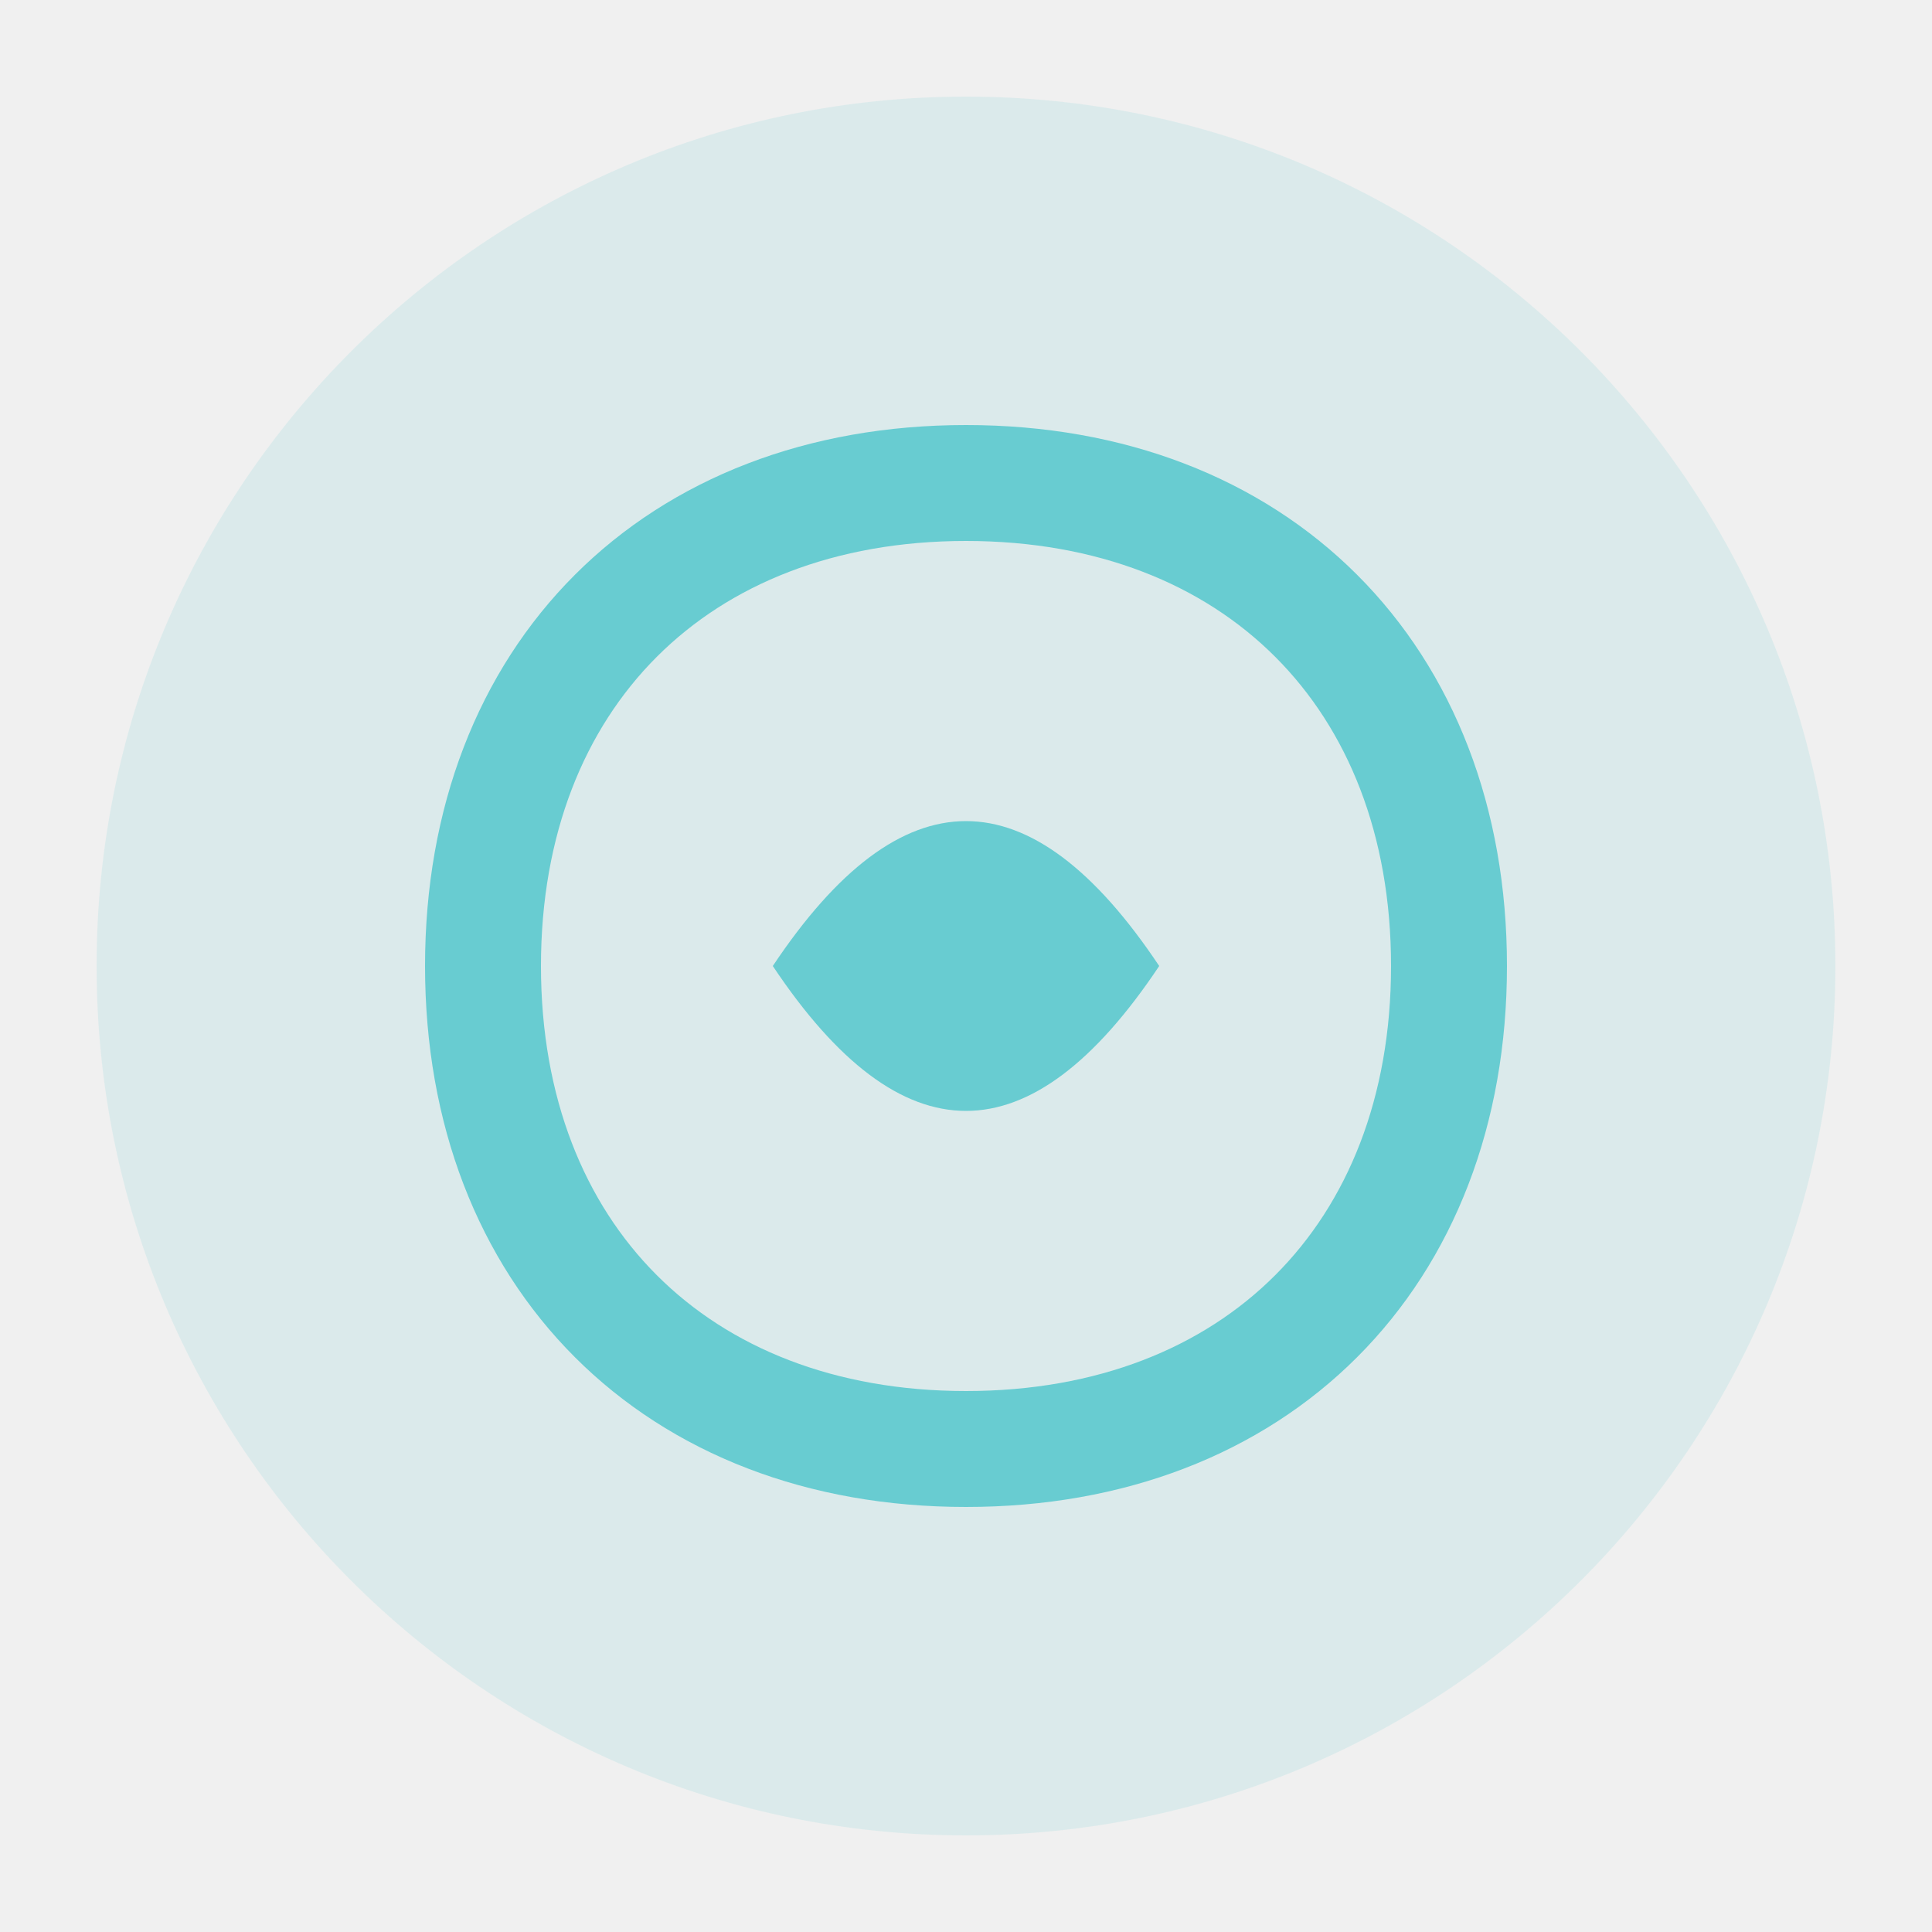
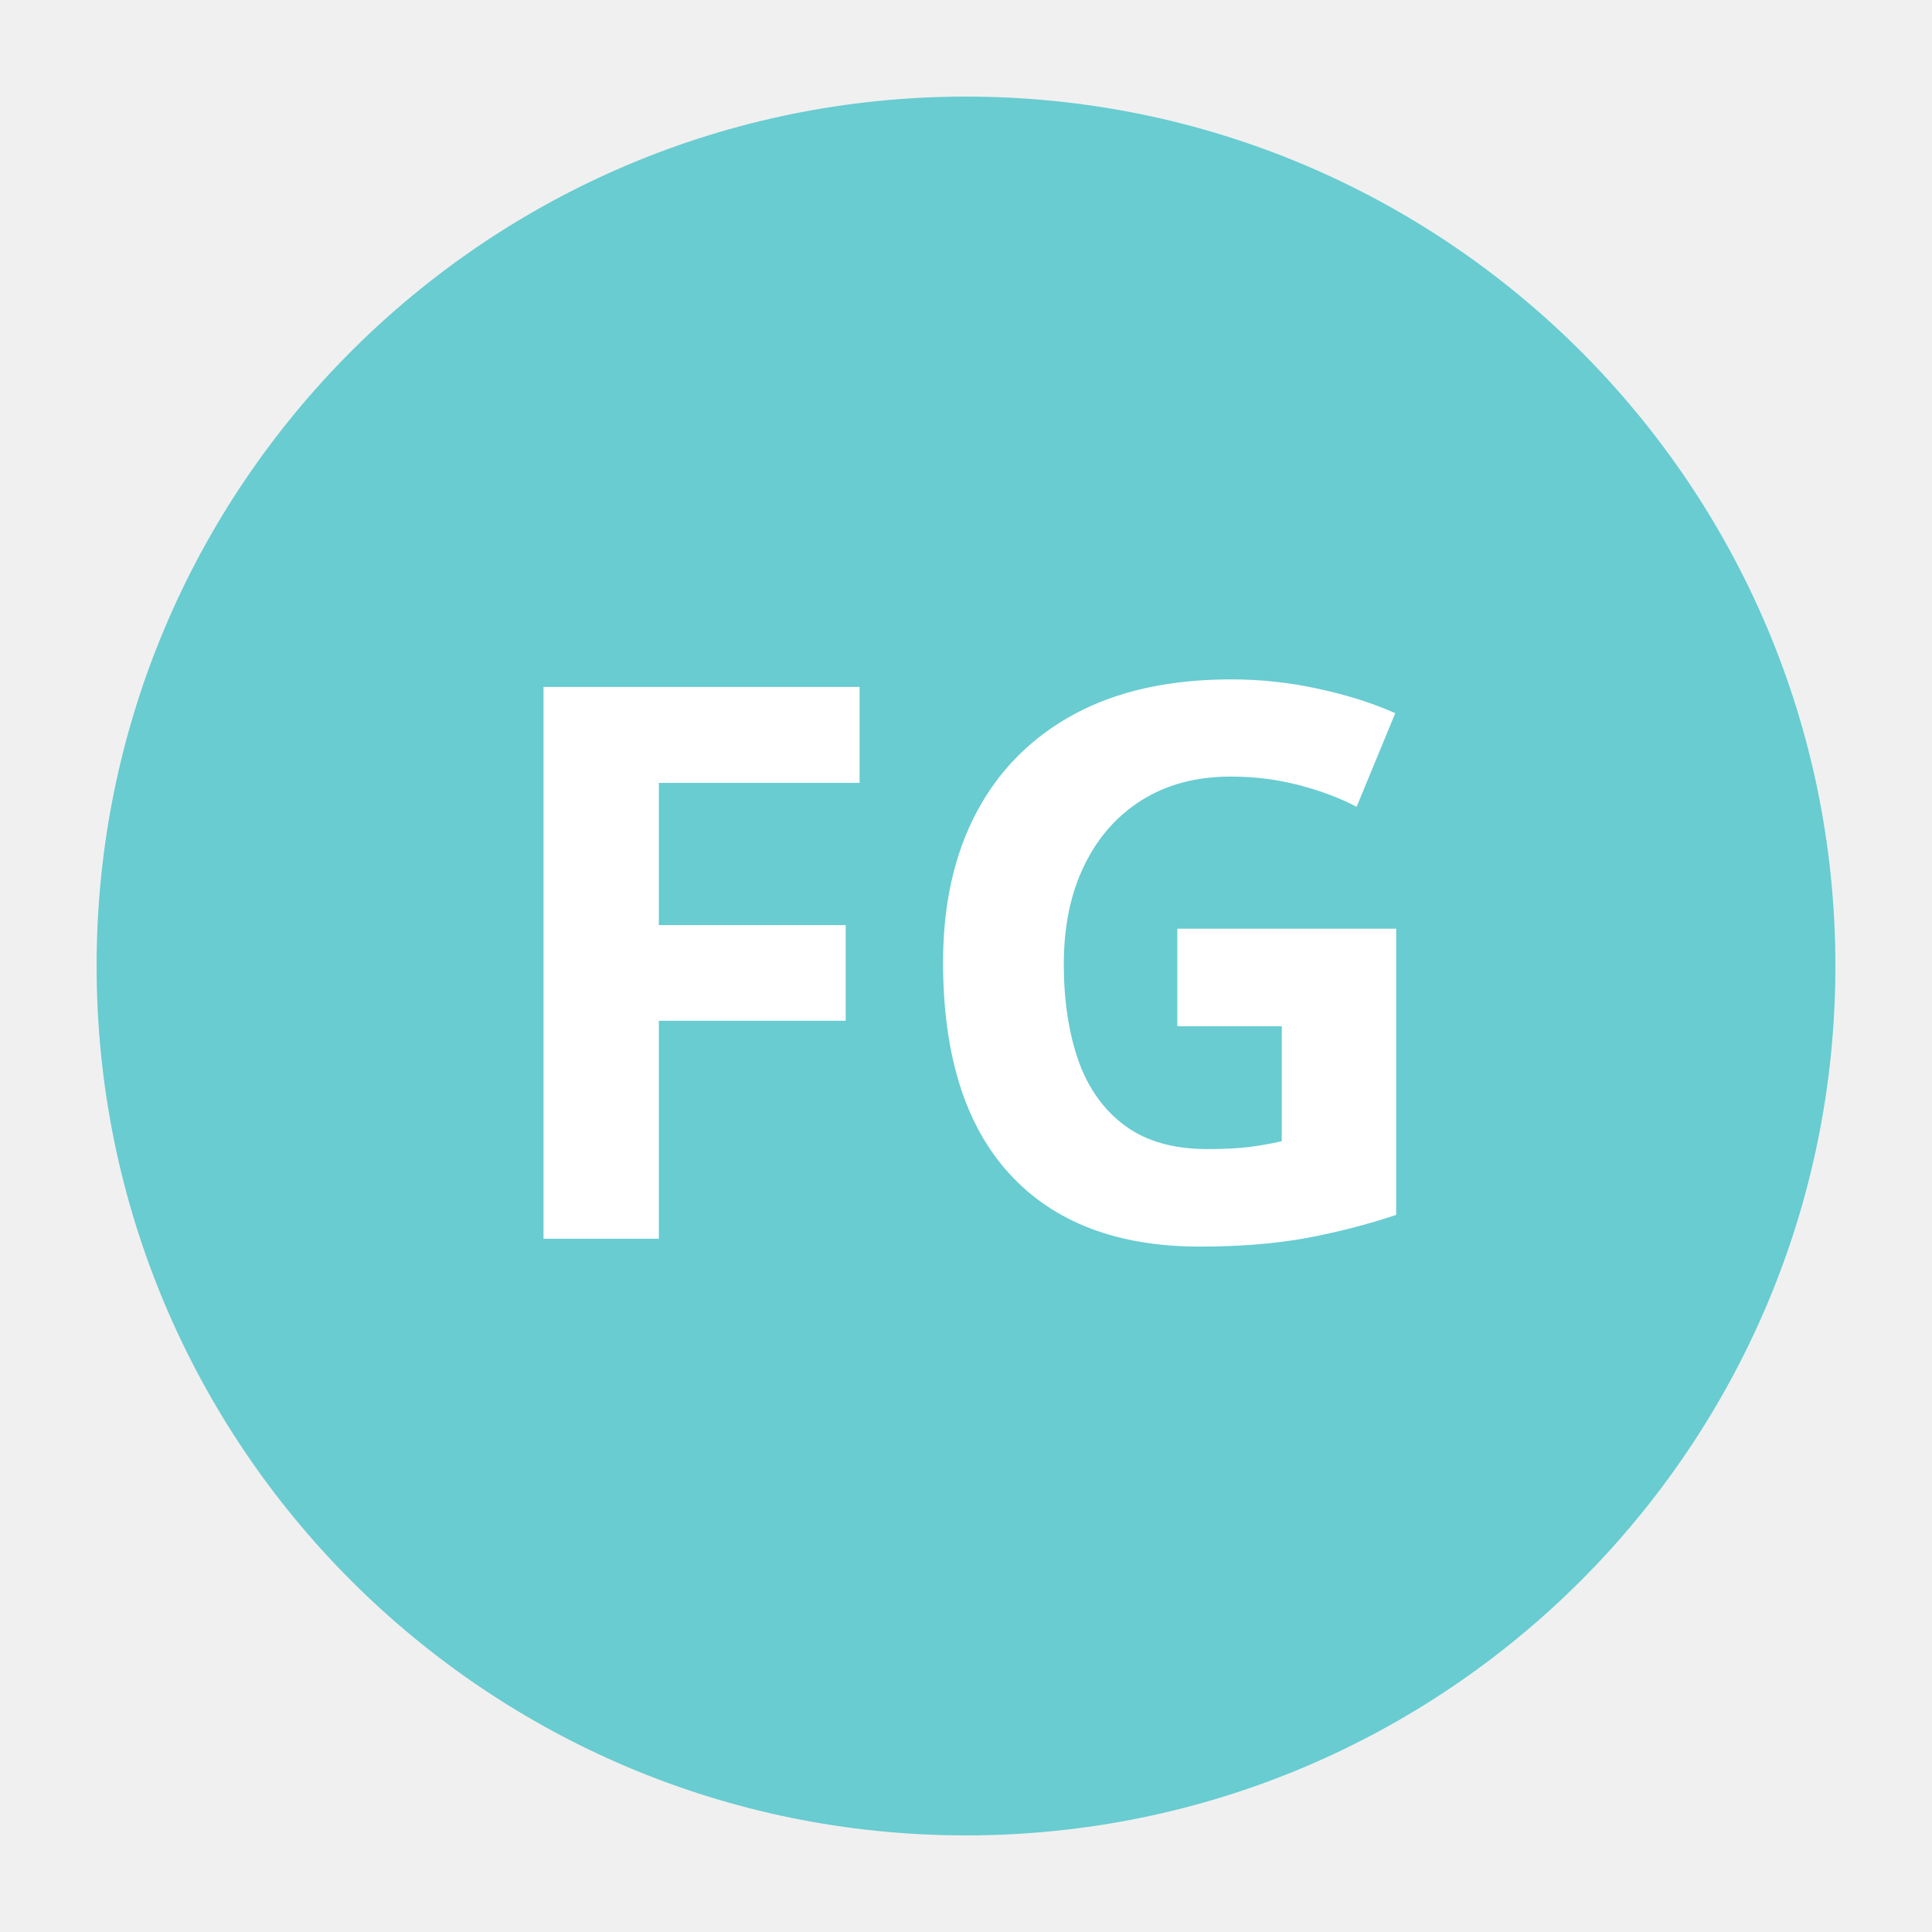
<svg xmlns="http://www.w3.org/2000/svg" viewBox="0 0 100 100">
-   <circle cx="50" cy="50" r="45" fill="#68ccd1" opacity="0.15" />
-   <path d="M50,25 C35,25 25,35 25,50 C25,65 35,75 50,75 C65,75 75,65 75,50 C75,35 65,25 50,25 Z" fill="none" stroke="#68ccd1" stroke-width="6" />
-   <path d="M40,50 Q50,35 60,50 Q50,65 40,50 Z" fill="#68ccd1" />
+   <circle cx="50" cy="50" r="45" fill="#68ccd1" />
+   <text x="50%" y="50%" dominant-baseline="middle" text-anchor="middle" font-size="40" fill="white" font-family="sans-serif" font-weight="bold">FG</text>
</svg>
